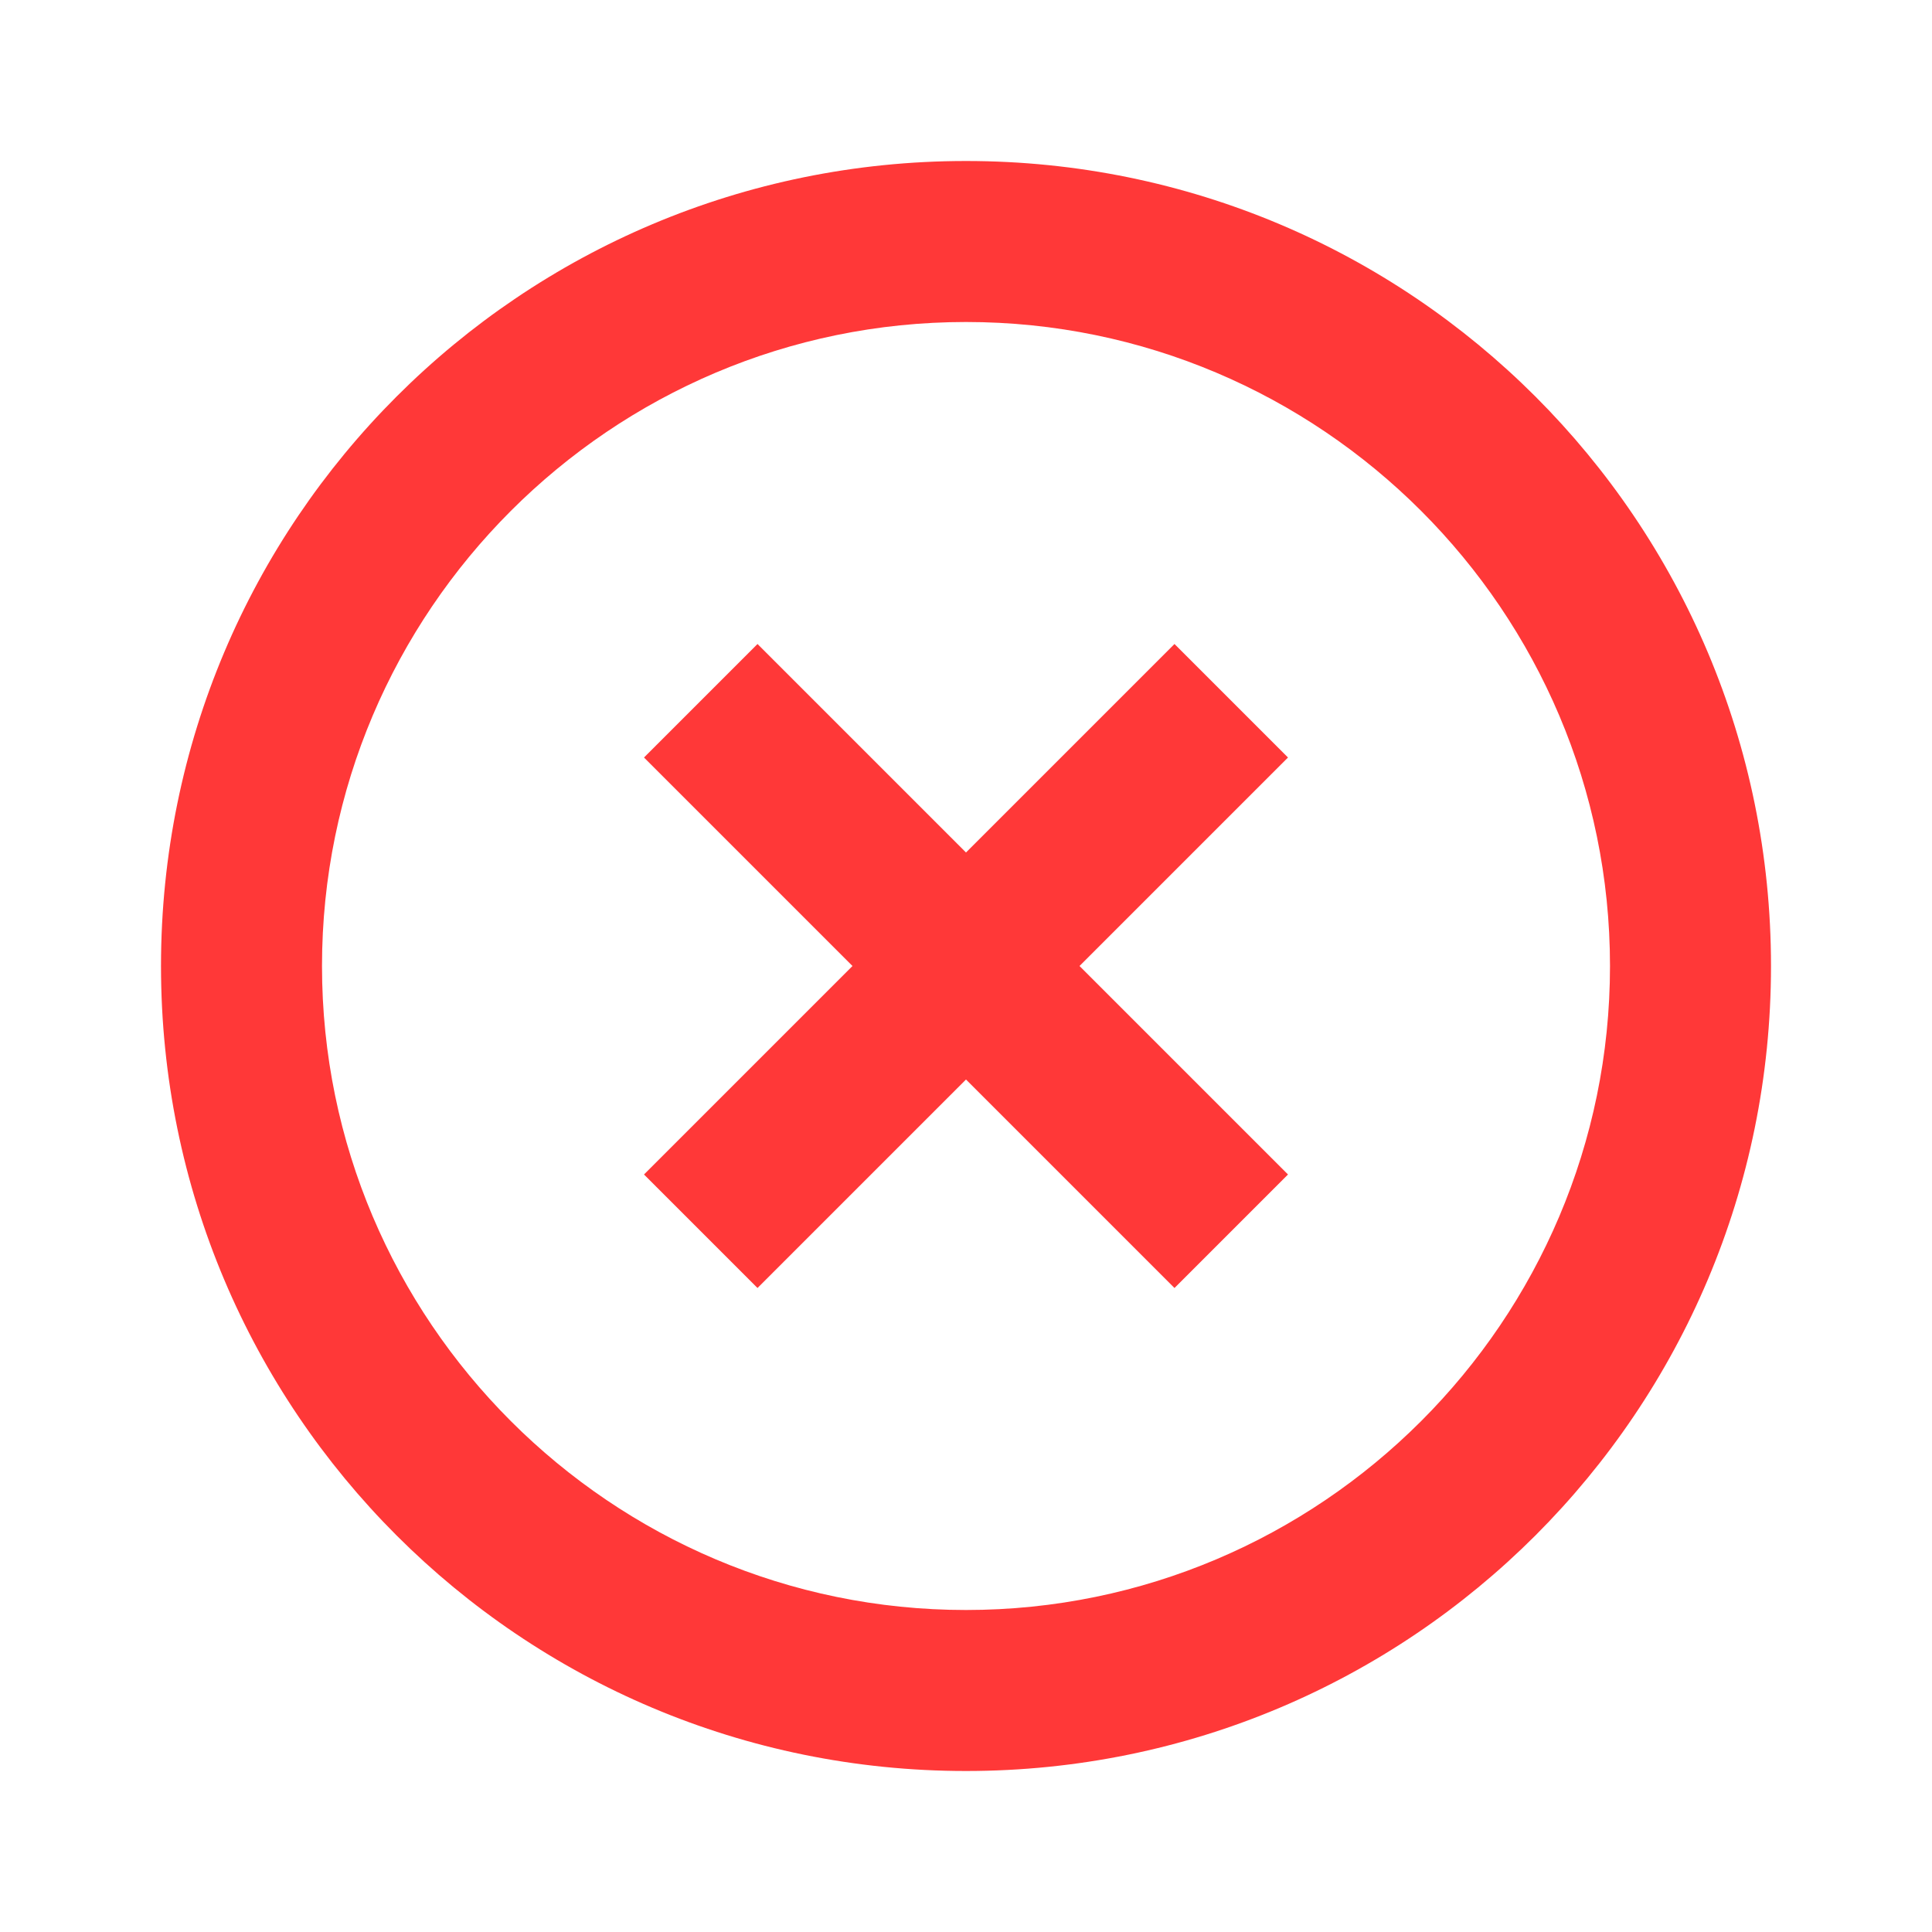
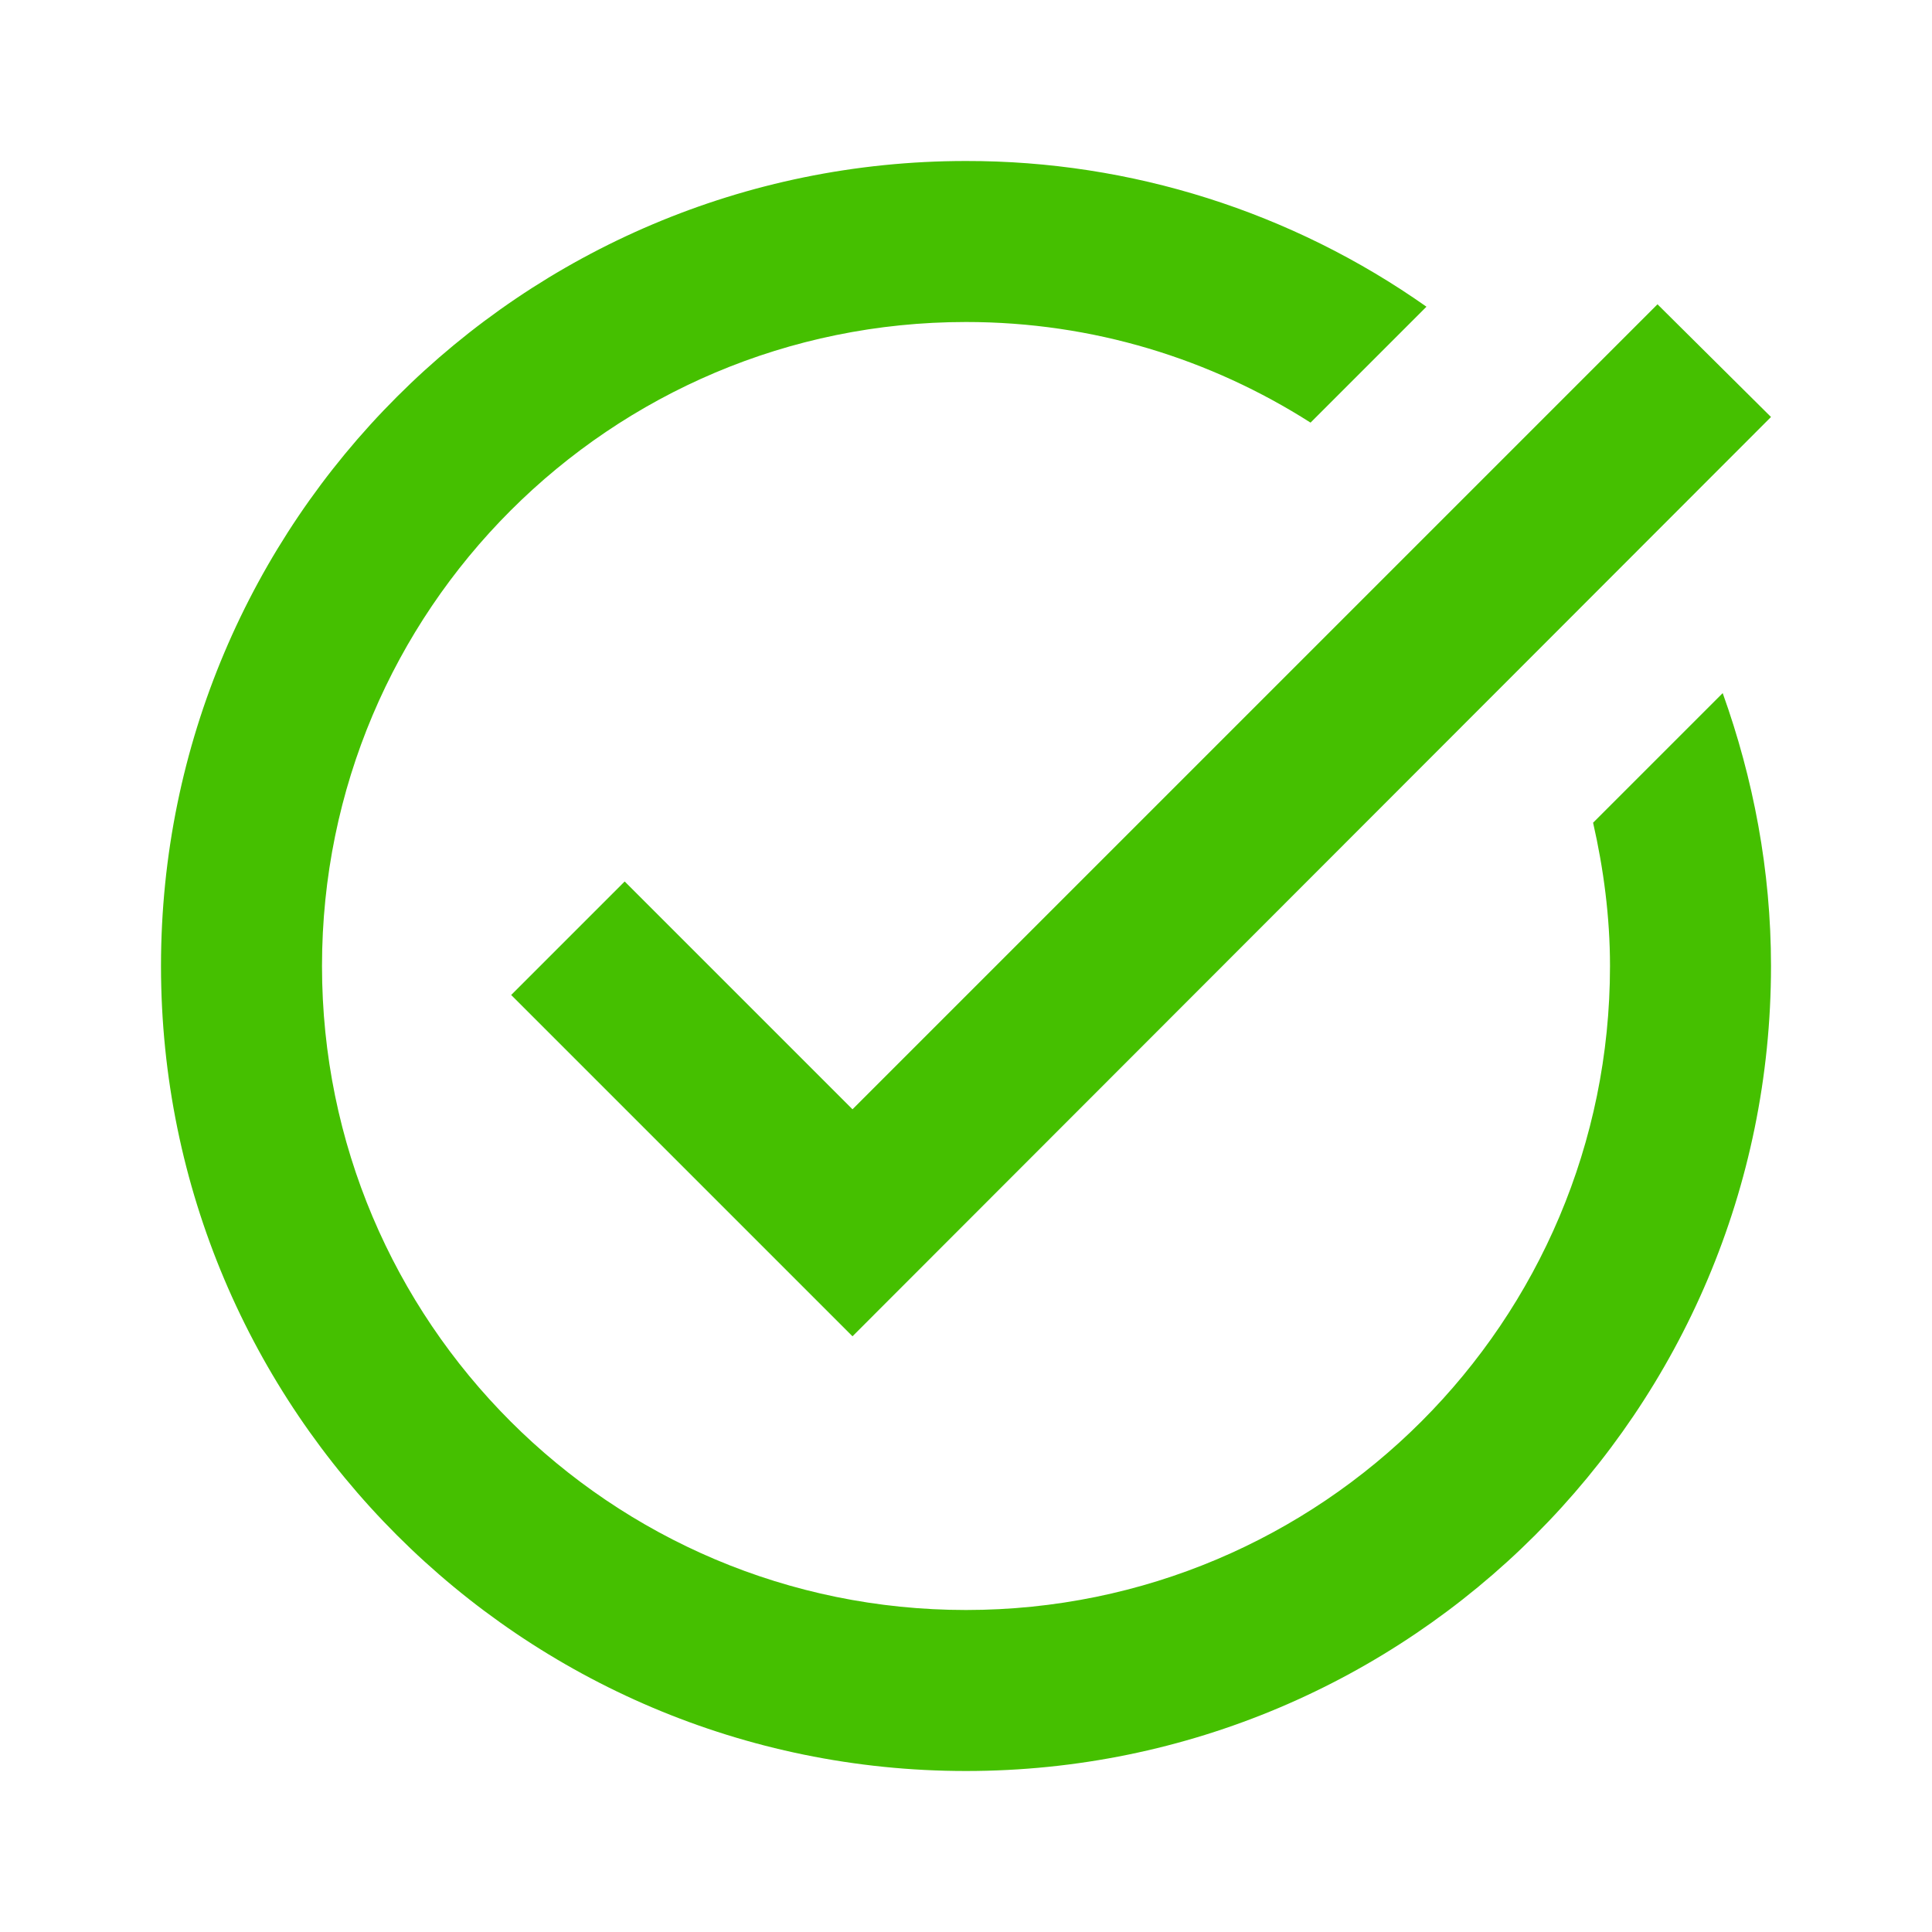
<svg xmlns="http://www.w3.org/2000/svg" width="24" height="24" viewBox="0 0 24 24" fill="none">
-   <path d="M14.59 8L12 10.59L9.41 8L8 9.41L10.59 12L8 14.59L9.41 16L12 13.41L14.59 16L16 14.59L13.41 12L16 9.41L14.59 8ZM12 2C6.47 2 2 6.47 2 12C2 17.53 6.47 22 12 22C17.53 22 22 17.53 22 12C22 6.47 17.53 2 12 2ZM12 20C7.59 20 4 16.41 4 12C4 7.59 7.59 4 12 4C16.41 4 20 7.59 20 12C20 16.41 16.41 20 12 20Z" fill="#FF3838" />
+   <path d="M22 5.18L10.59 16.6L6.35 12.36L7.76 10.95L10.59 13.78L20.59 3.78L22 5.18ZM19.79 10.22C19.92 10.79 20 11.39 20 12C20 16.42 16.42 20 12 20C7.58 20 4 16.42 4 12C4 7.58 7.58 4 12 4C13.58 4 15.04 4.46 16.28 5.25L17.72 3.81C16.046 2.63 14.048 1.997 12 2C6.48 2 2 6.48 2 12C2 17.52 6.48 22 12 22C17.52 22 22 17.52 22 12C22 10.81 21.78 9.67 21.4 8.61L19.79 10.22Z" fill="#45C000" />
</svg>
